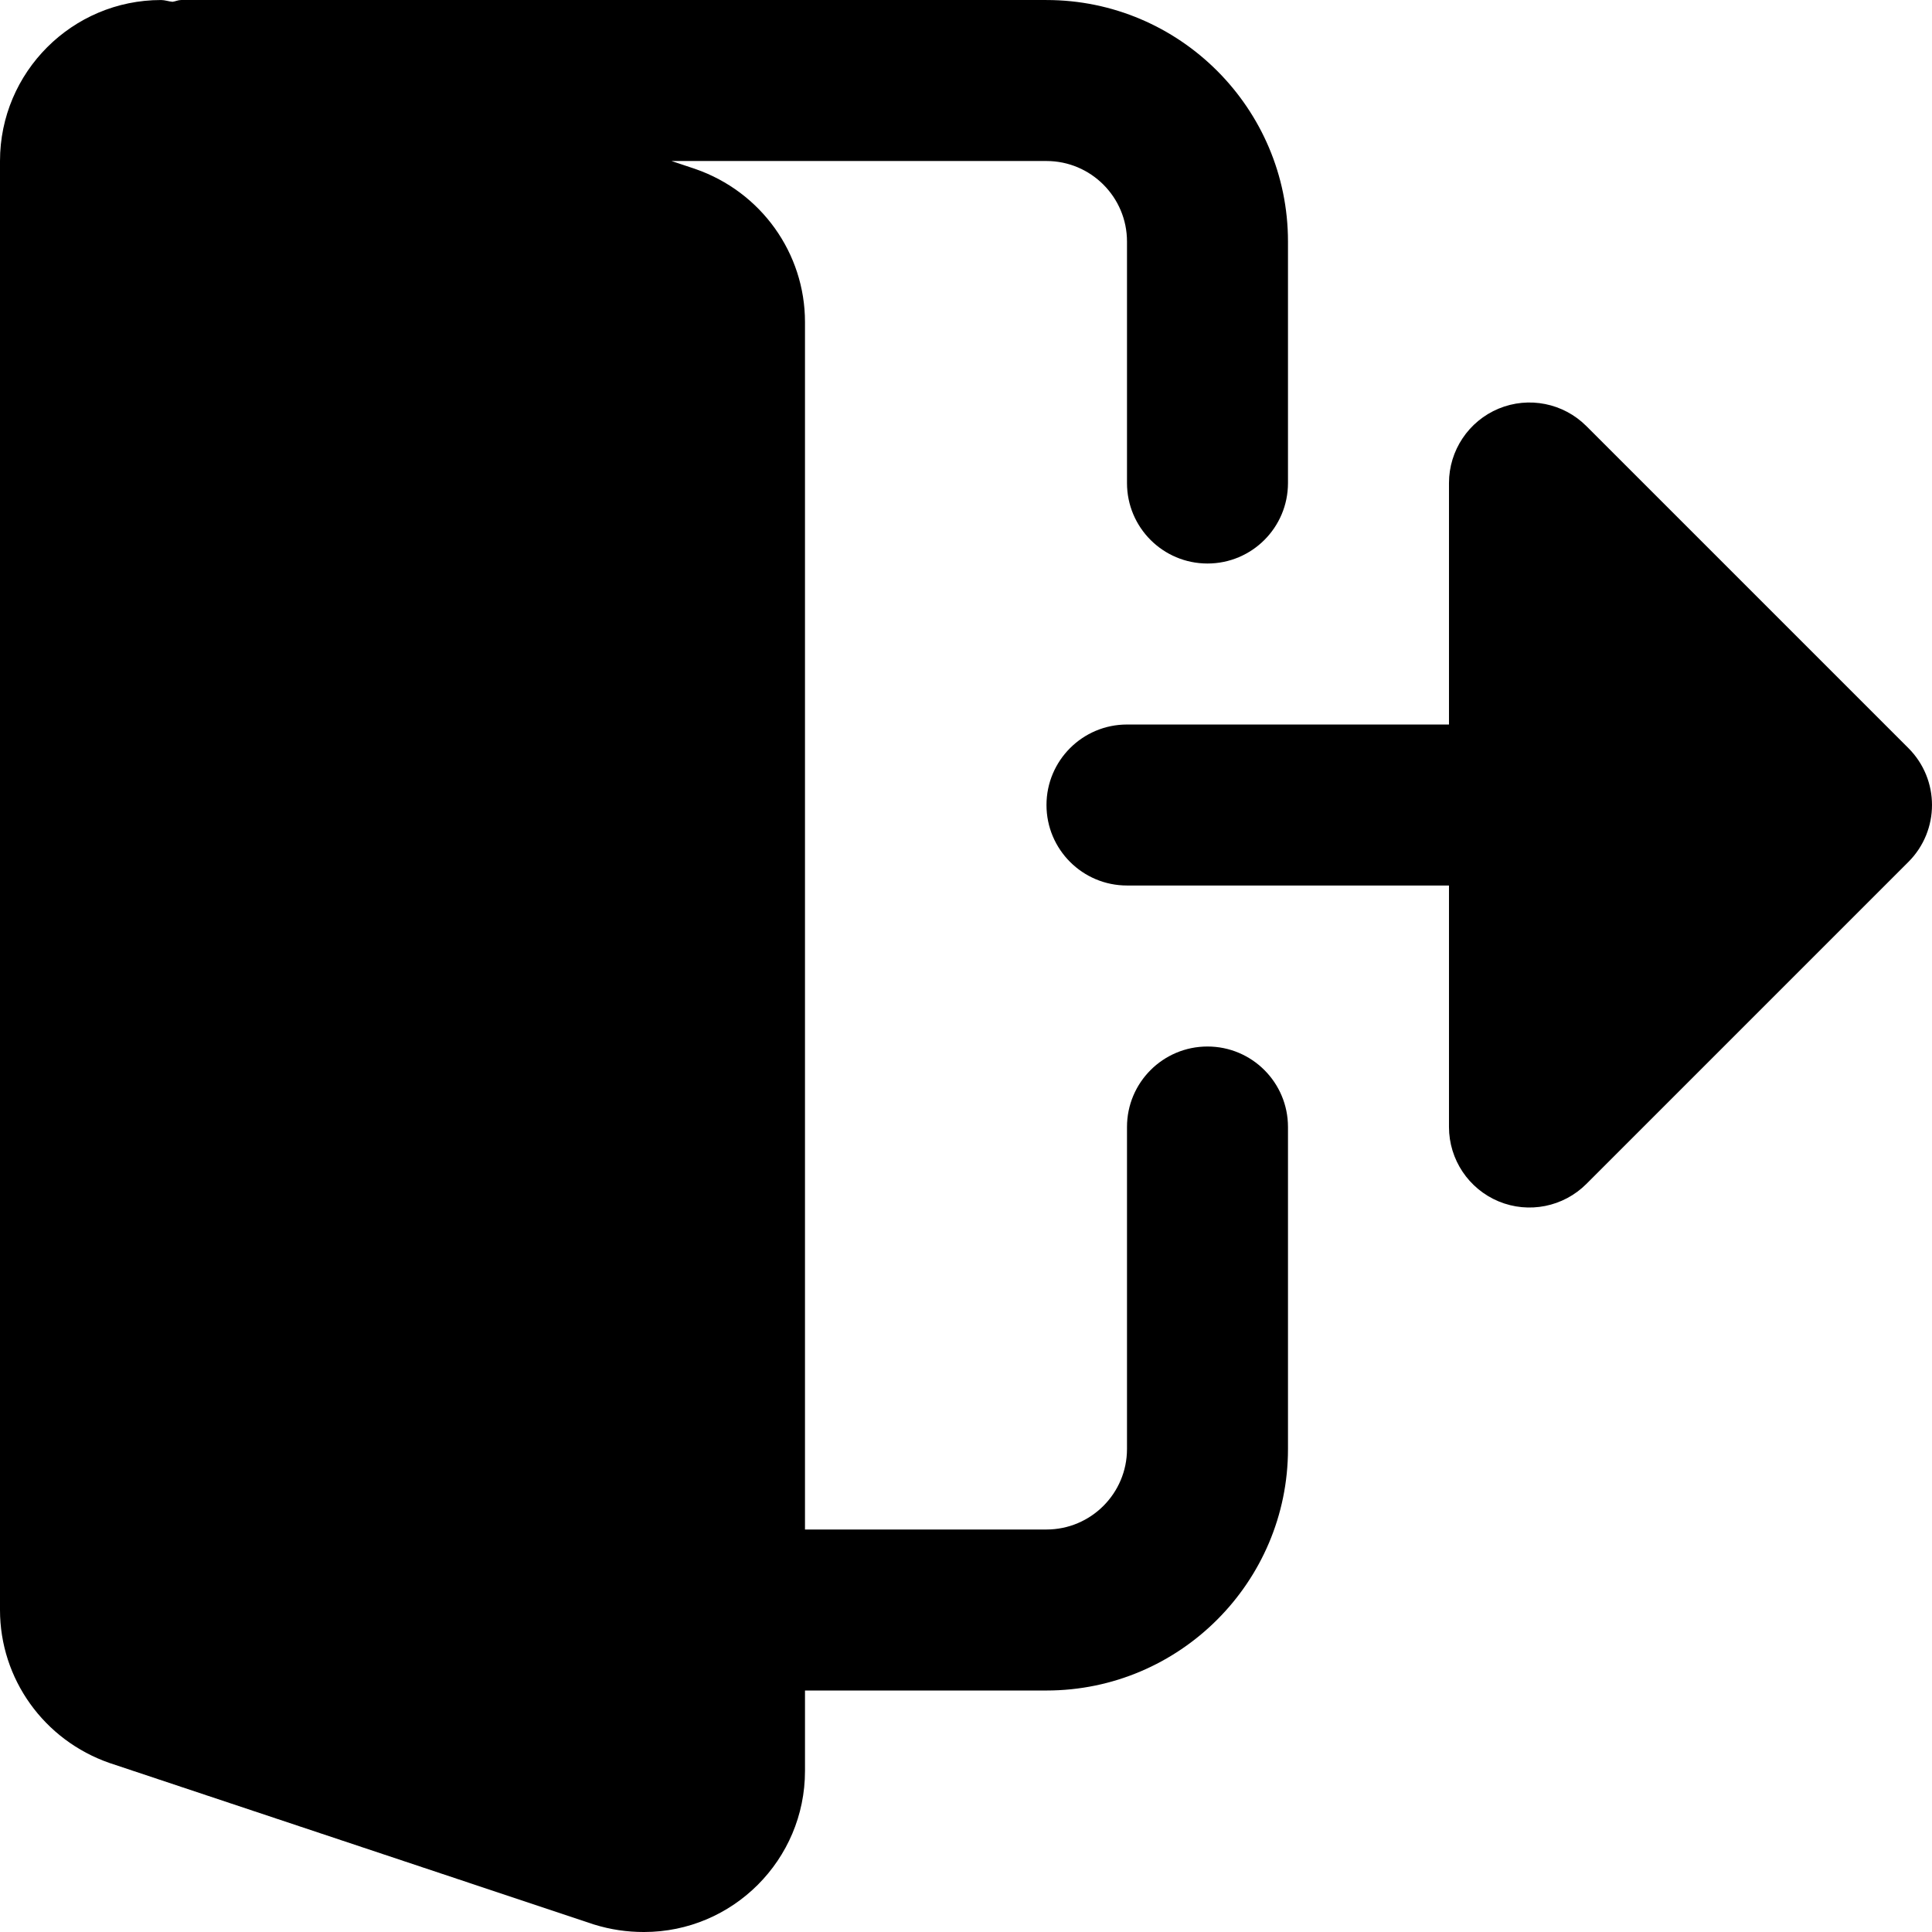
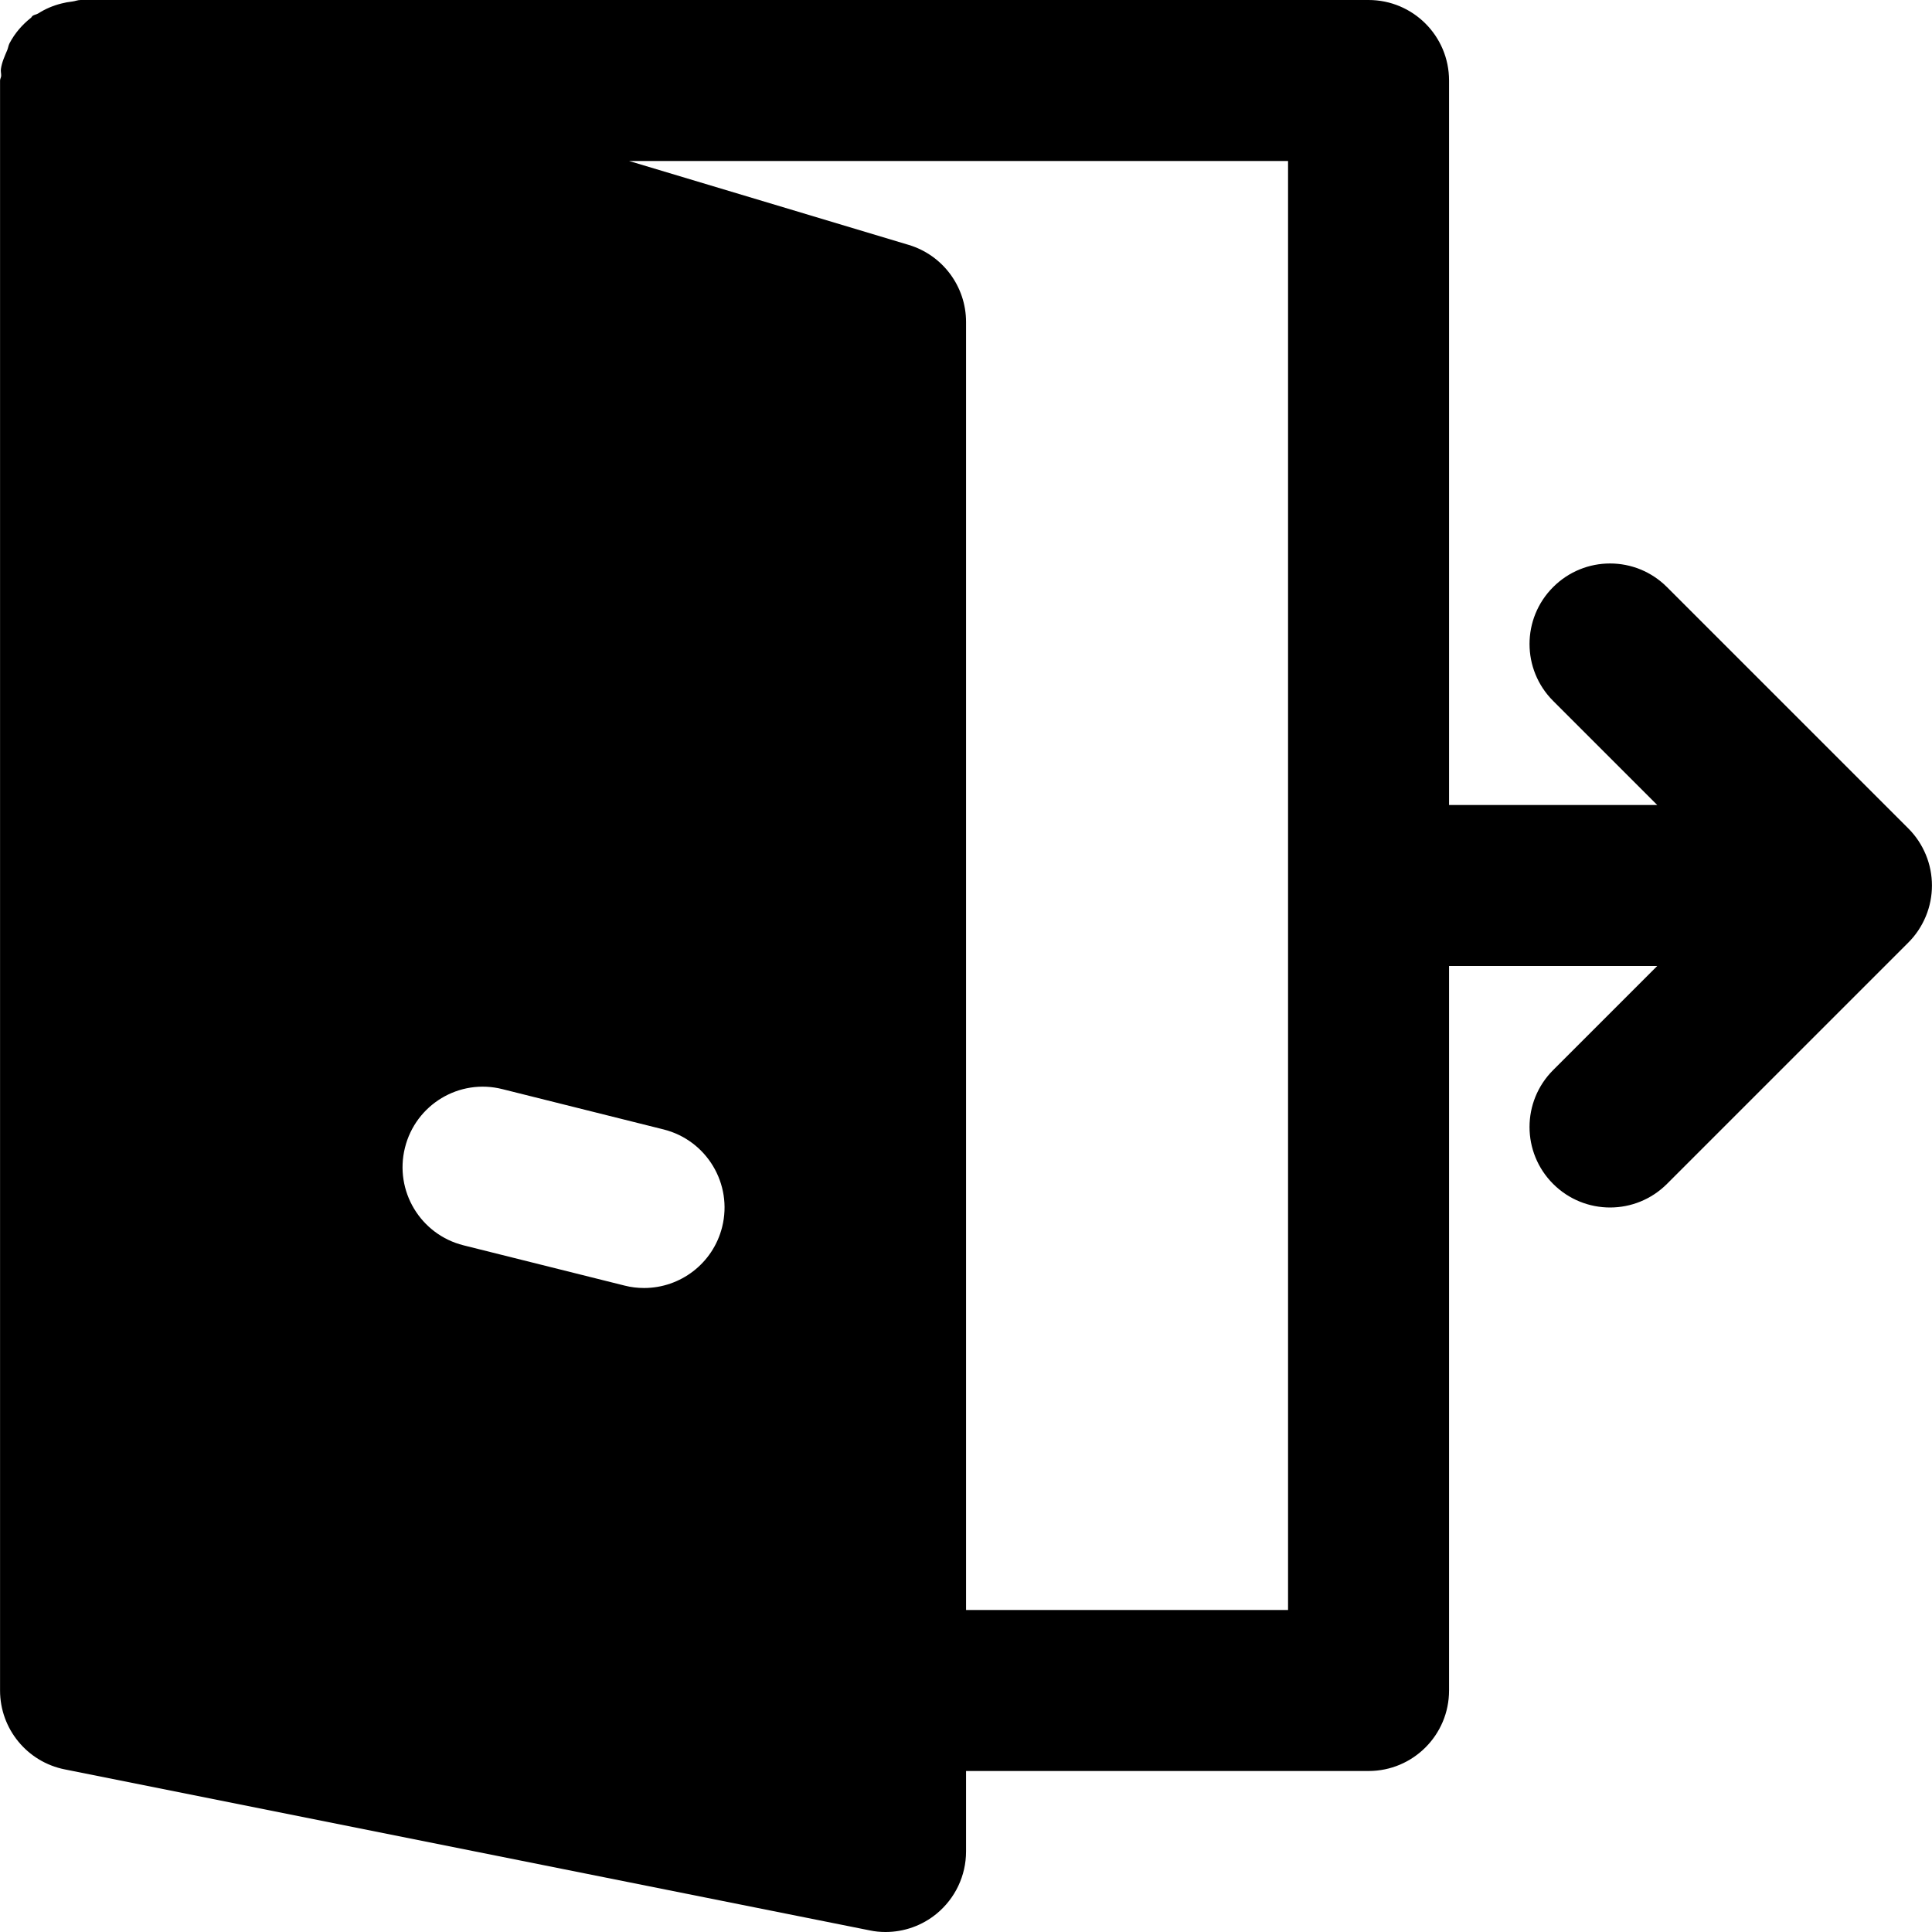
- <svg xmlns="http://www.w3.org/2000/svg" height="512pt" viewBox="0 0 512.005 512" width="512pt">
-   <path d="m320 277.336c-11.797 0-21.332 9.559-21.332 21.332v85.336c0 11.754-9.559 21.332-21.336 21.332h-64v-320c0-18.219-11.605-34.496-29.055-40.555l-6.316-2.113h99.371c11.777 0 21.336 9.578 21.336 21.336v64c0 11.773 9.535 21.332 21.332 21.332s21.332-9.559 21.332-21.332v-64c0-35.285-28.715-64-64-64h-229.332c-.812 0-1.492.363-2.281.469-1.027-.086-2.008-.469-3.051-.469-23.531 0-42.668 19.133-42.668 42.664v384c0 18.219 11.605 34.496 29.055 40.555l128.387 42.797c4.352 1.344 8.68 1.984 13.227 1.984 23.531 0 42.664-19.137 42.664-42.668v-21.332h64c35.285 0 64-28.715 64-64v-85.336c0-11.773-9.535-21.332-21.332-21.332zm0 0" />
-   <path d="m505.75 198.254-85.336-85.332c-6.098-6.102-15.273-7.938-23.25-4.633-7.957 3.309-13.164 11.094-13.164 19.715v64h-85.332c-11.777 0-21.336 9.555-21.336 21.332 0 11.777 9.559 21.332 21.336 21.332h85.332v64c0 8.621 5.207 16.406 13.164 19.715 7.977 3.305 17.152 1.469 23.25-4.629l85.336-85.336c8.34-8.34 8.34-21.824 0-30.164zm0 0" />
+ <svg xmlns="http://www.w3.org/2000/svg" version="1.1" id="Capa_1" x="0px" y="0px" viewBox="0 0 512 512" style="enable-background:new 0 0 512 512;" xml:space="preserve">
+   <g>
+     <g>
+       <path d="M510.371,226.517c-1.088-2.624-2.645-4.971-4.629-6.955l-63.979-63.979c-8.341-8.341-21.824-8.341-30.165,0    c-8.341,8.341-8.341,21.824,0,30.165l27.584,27.584h-55.168v-192C384.013,9.557,374.477,0,362.68,0H21.347    c-0.768,0-1.451,0.32-2.197,0.405c-1.024,0.107-1.92,0.277-2.901,0.533c-2.219,0.555-4.245,1.429-6.123,2.624    c-0.469,0.299-1.067,0.32-1.515,0.661C8.44,4.352,8.376,4.587,8.205,4.715C5.88,6.549,3.939,8.789,2.531,11.456    c-0.299,0.576-0.363,1.195-0.597,1.792c-0.683,1.621-1.429,3.2-1.685,4.992c-0.107,0.64,0.085,1.237,0.064,1.856    c-0.021,0.427-0.299,0.811-0.299,1.237V448c0,10.176,7.189,18.923,17.152,20.907l213.333,42.667    c1.387,0.299,2.795,0.427,4.181,0.427c4.885,0,9.685-1.685,13.525-4.843c4.928-4.053,7.808-10.091,7.808-16.491v-21.333H362.68    c11.797,0,21.333-9.557,21.333-21.333V256h55.168l-27.584,27.584c-8.341,8.341-8.341,21.824,0,30.165    c4.16,4.16,9.621,6.251,15.083,6.251s10.923-2.091,15.083-6.251l63.979-63.979c1.984-1.984,3.541-4.331,4.629-6.955    C512.525,237.611,512.525,231.723,510.371,226.517z M191.373,325.184c-2.432,9.685-11.115,16.149-20.672,16.149    c-1.707,0-3.456-0.192-5.184-0.64l-42.667-10.667c-11.435-2.859-18.389-14.443-15.531-25.877    c2.837-11.413,14.379-18.432,25.856-15.509l42.667,10.667C187.277,302.165,194.232,313.749,191.373,325.184z M341.347,426.667    h-85.333V85.333c0-9.408-6.187-17.728-15.211-20.437l-74.091-22.229h174.635V426.667z" />
+     </g>
+   </g>
+   <g>
+ </g>
+   <g>
+ </g>
+   <g>
+ </g>
+   <g>
+ </g>
+   <g>
+ </g>
+   <g>
+ </g>
+   <g>
+ </g>
+   <g>
+ </g>
+   <g>
+ </g>
+   <g>
+ </g>
+   <g>
+ </g>
+   <g>
+ </g>
+   <g>
+ </g>
+   <g>
+ </g>
+   <g>
+ </g>
</svg>
